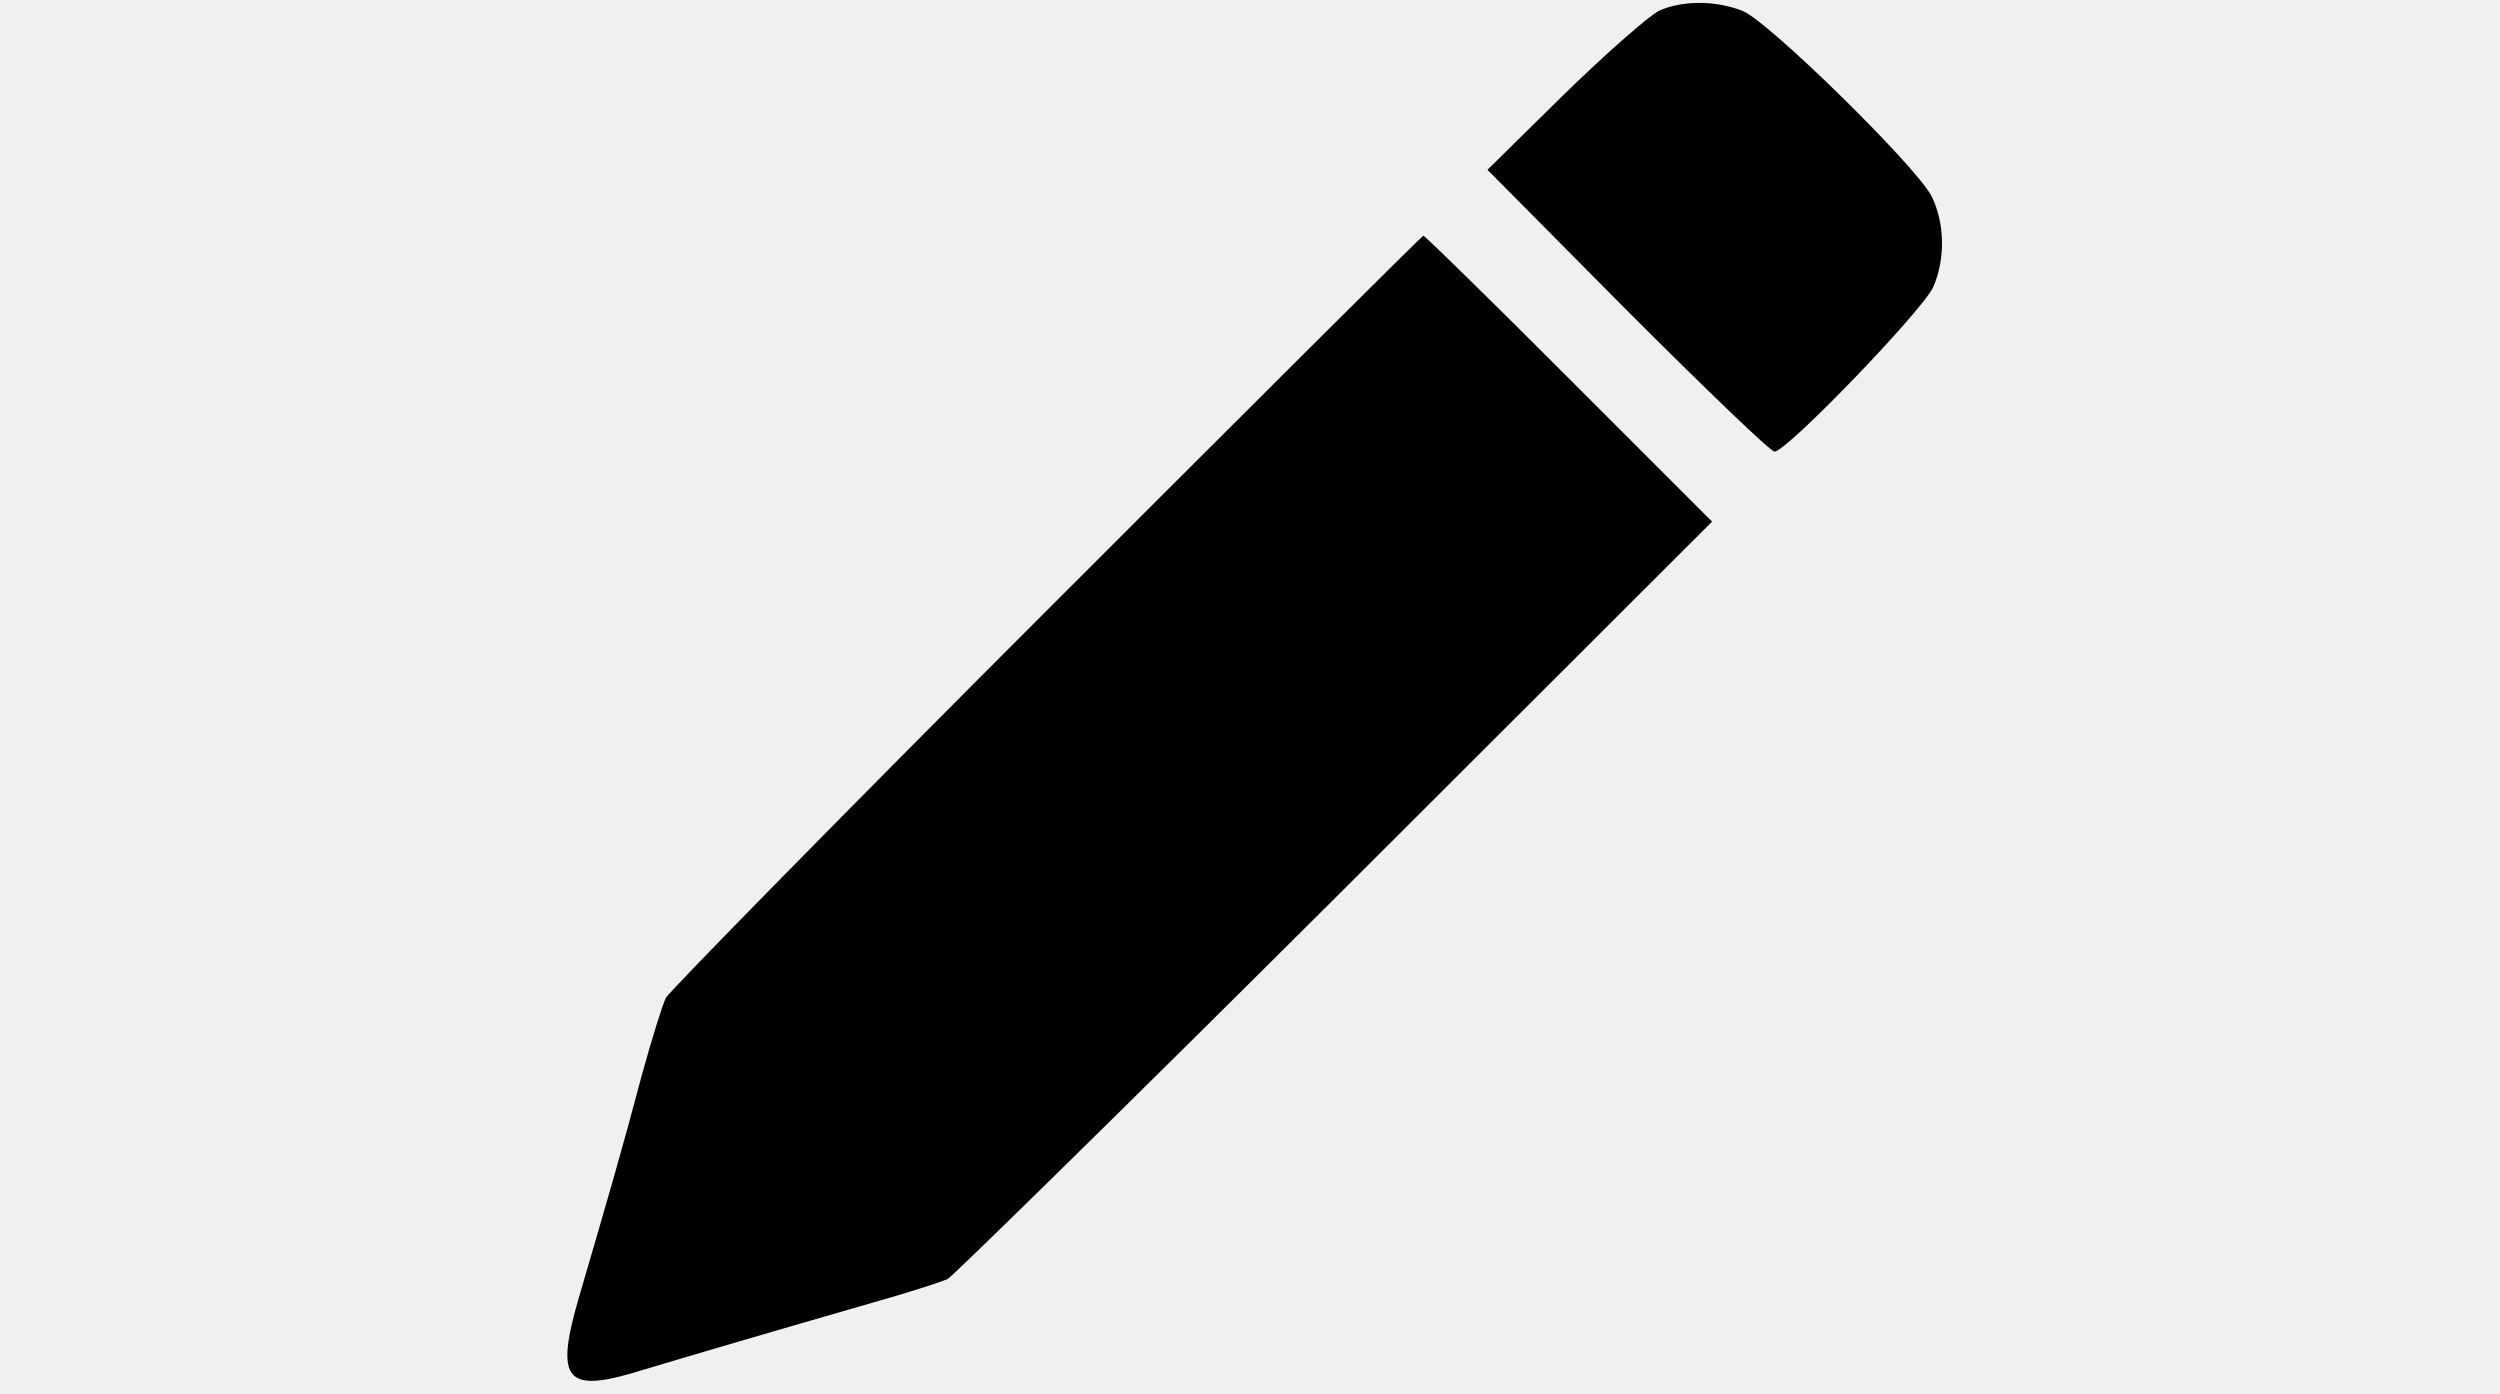
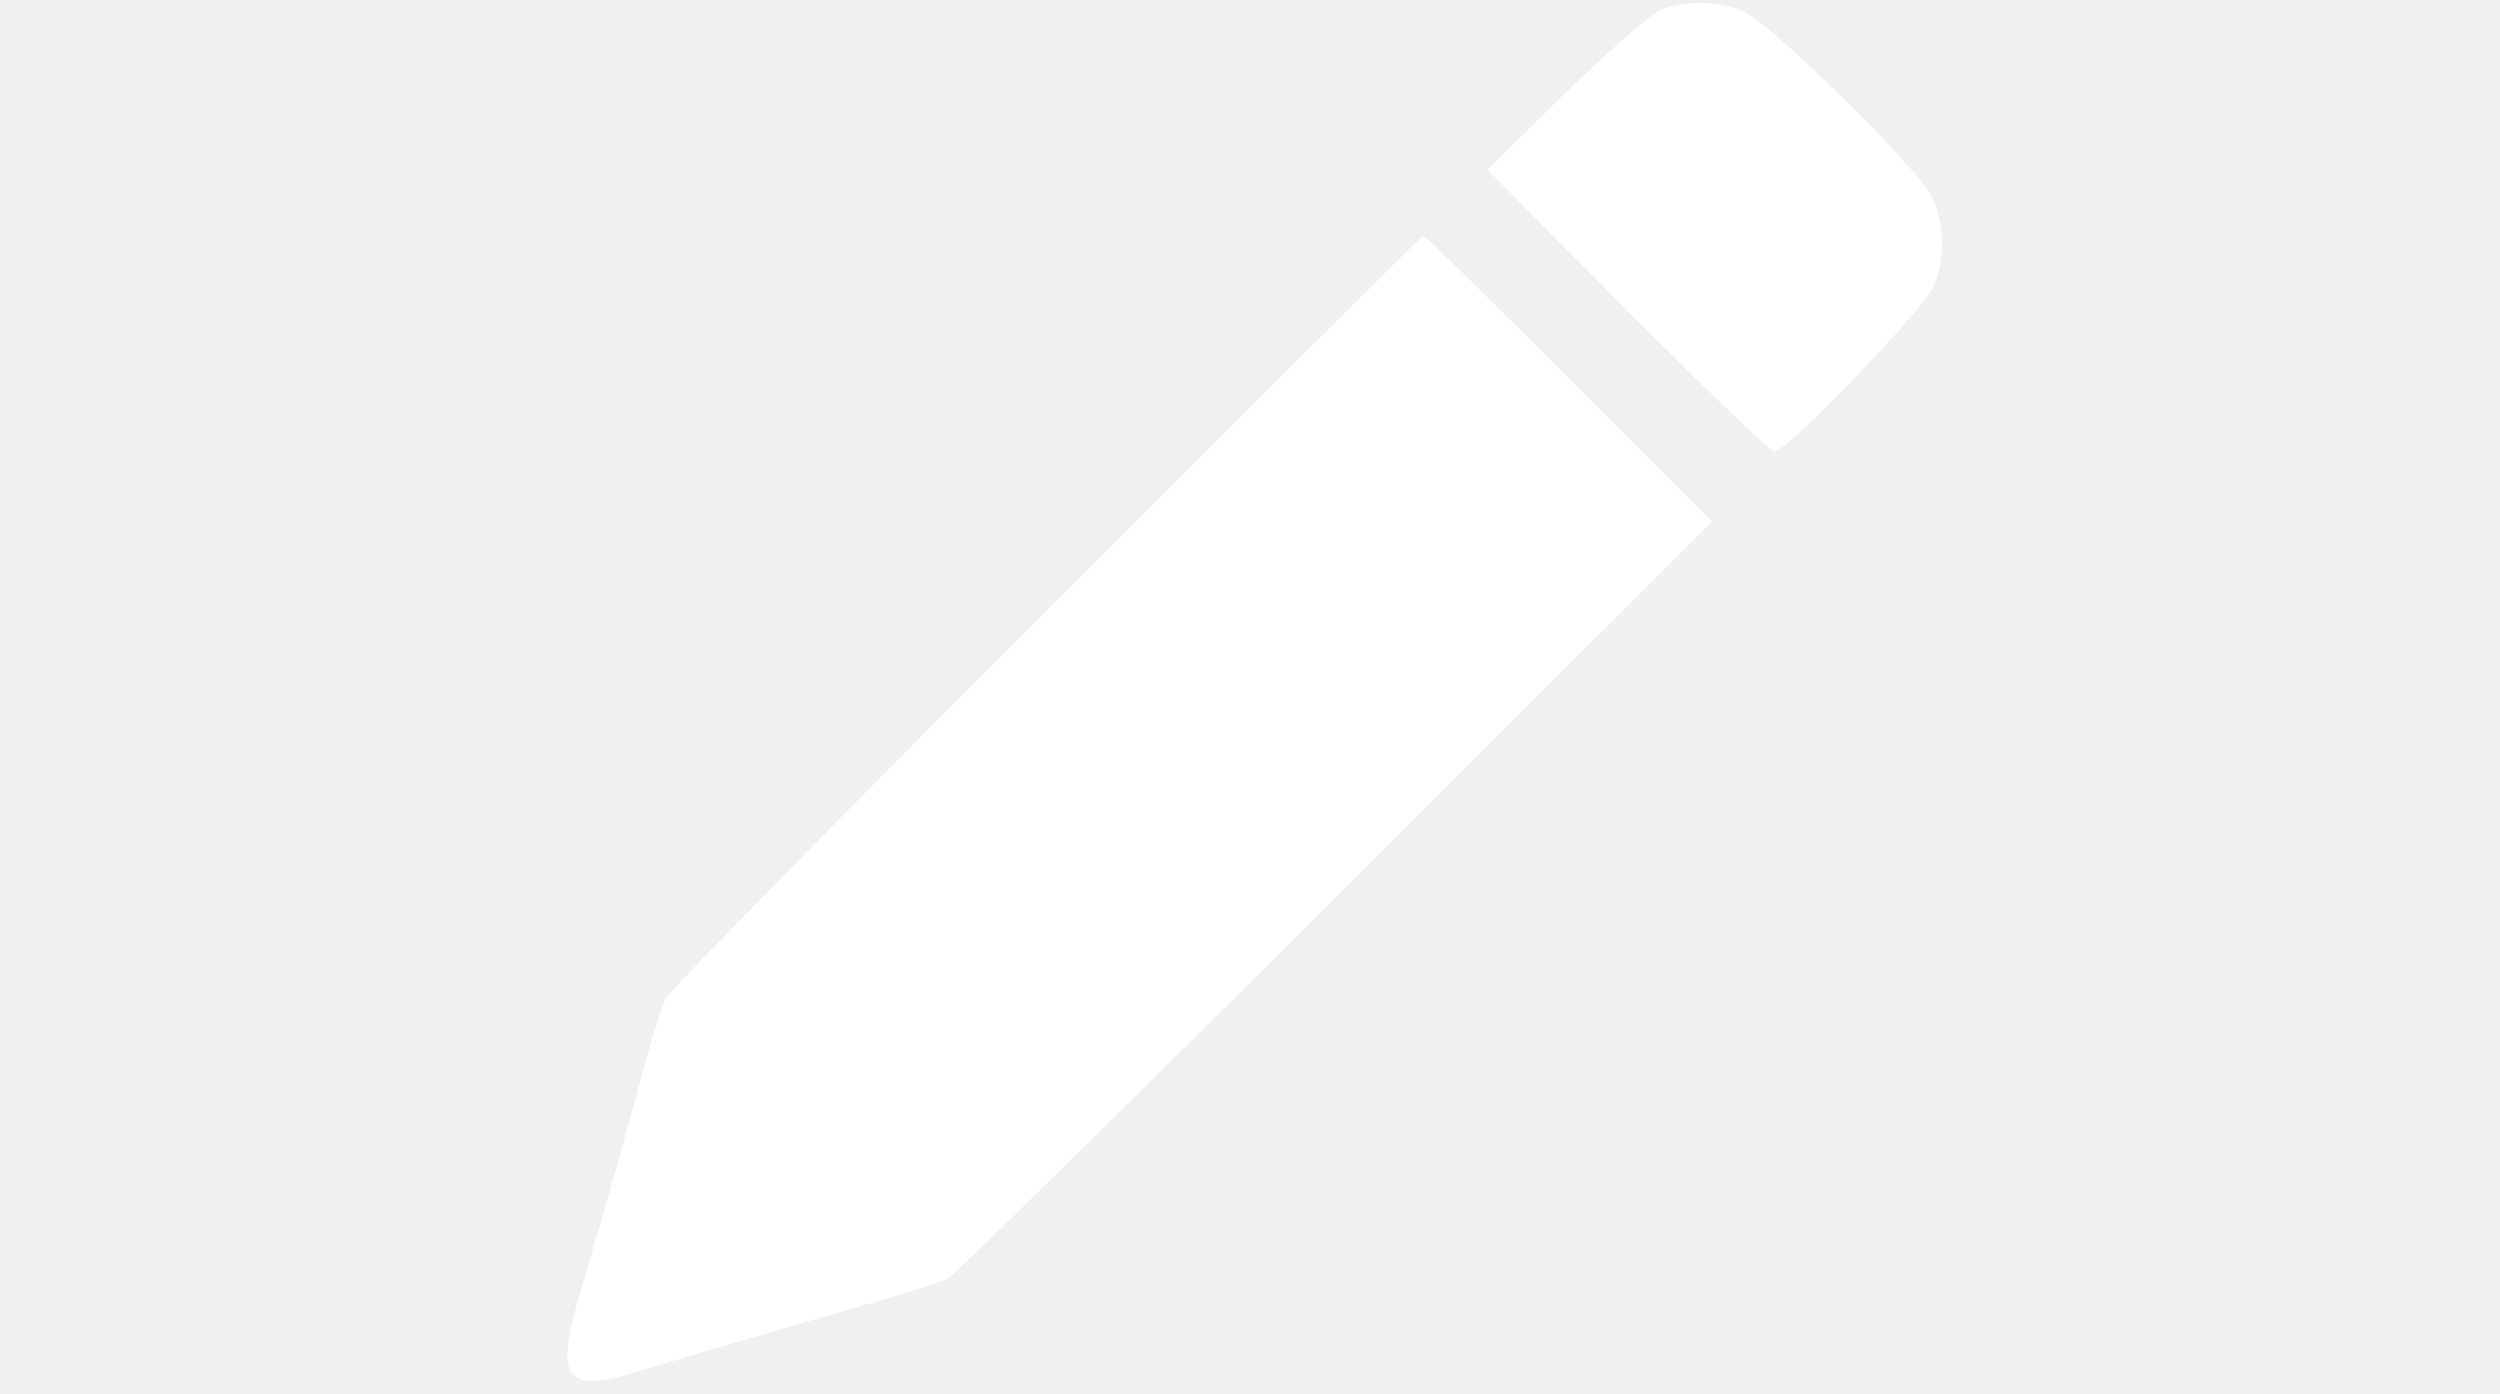
- <svg xmlns="http://www.w3.org/2000/svg" height="373pt" viewBox="215.1 67.6 238.4 238.9" width="892">
+ <svg xmlns="http://www.w3.org/2000/svg" height="373pt" fill="#ffffff" viewBox="215.1 67.6 238.4 238.9" width="892">
  <path d="m404.5 69.4c-1.6.7-9 7.2-16.3 14.3l-13.2 13 24 24.2c13.2 13.2 24.5 24.1 25.2 24.1 2.1 0 25.3-24.1 27.2-28.2 2.1-4.8 2-11-.3-15.6-2.8-5.3-27.8-29.8-32.3-31.7-4.5-1.8-10.2-1.9-14.3-.1zm-105.1 102.9c-35.3 35.3-64.6 65.2-65.2 66.3-.6 1.2-2.5 7.3-4.2 13.5-3 11.4-5.8 21.1-10.7 37.8-4.2 14.4-2.3 16.6 10.6 12.6 8.3-2.5 22.6-6.7 39.6-11.6 6.1-1.7 11.9-3.6 13-4.1 1-.6 31-30 66.5-65.4l64.5-64.4-24.5-24.5c-13.5-13.5-24.7-24.5-25-24.5-.3.1-29.3 29-64.6 64.3z" />
</svg>
